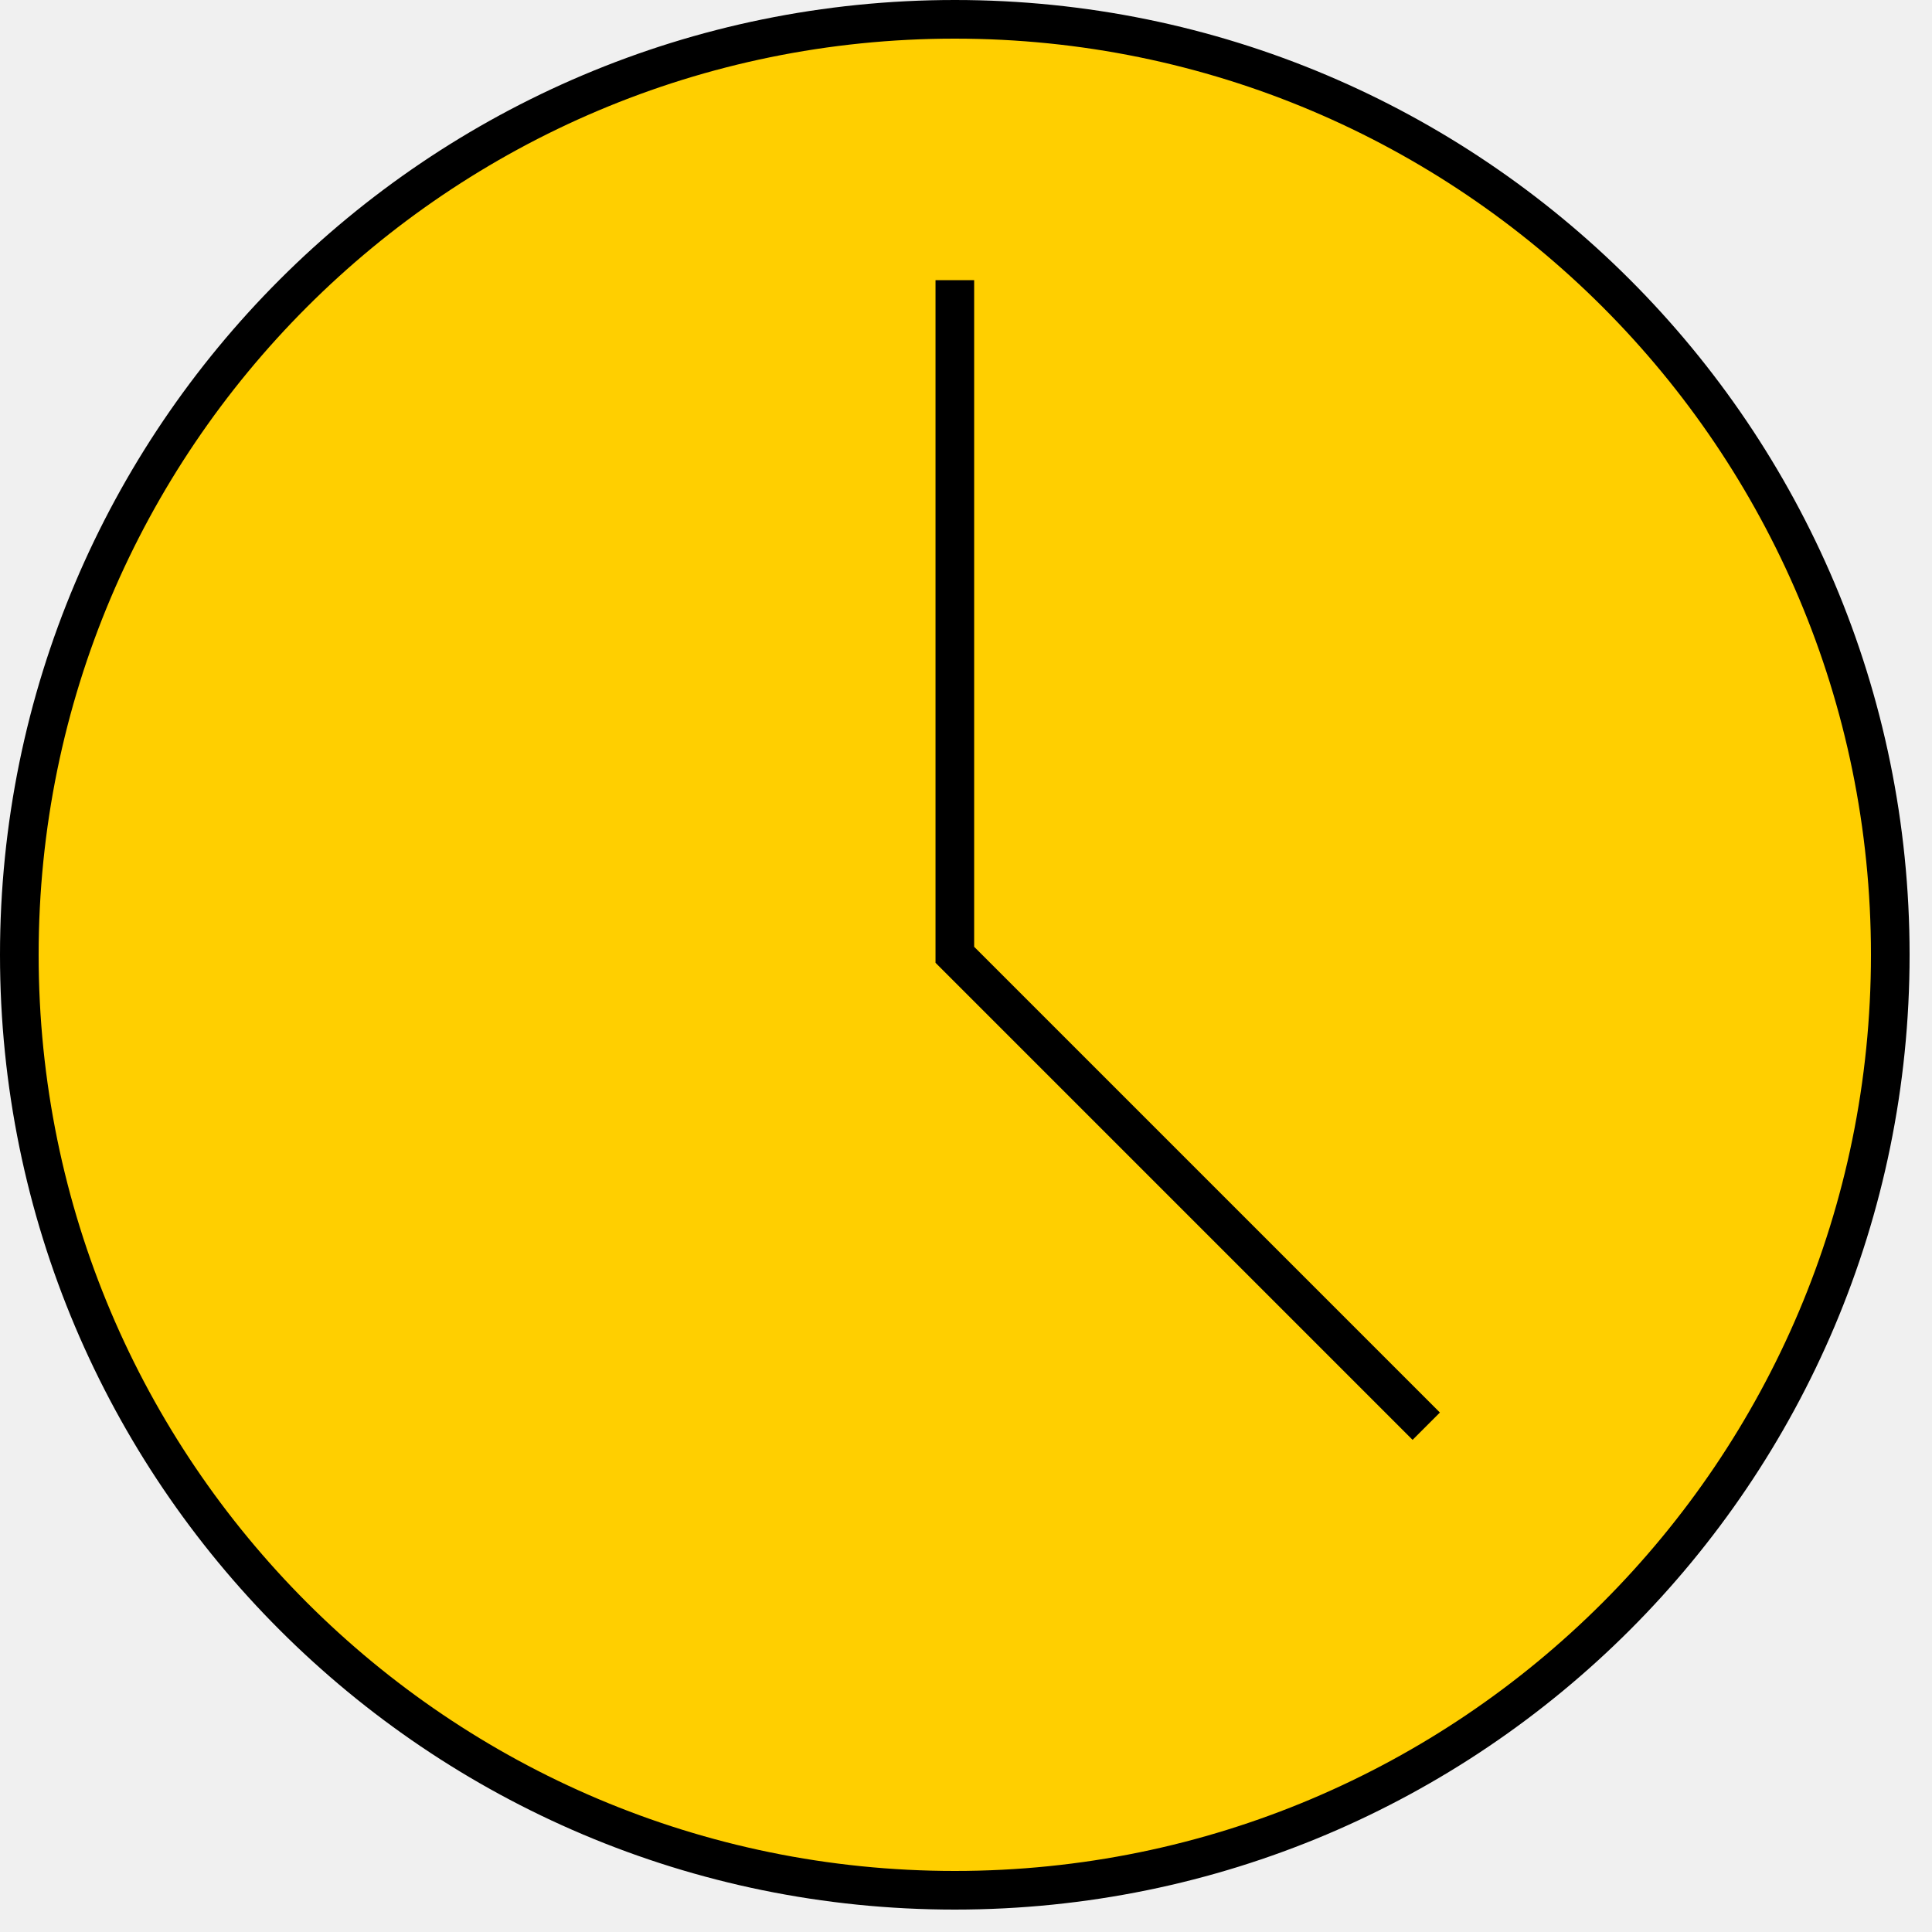
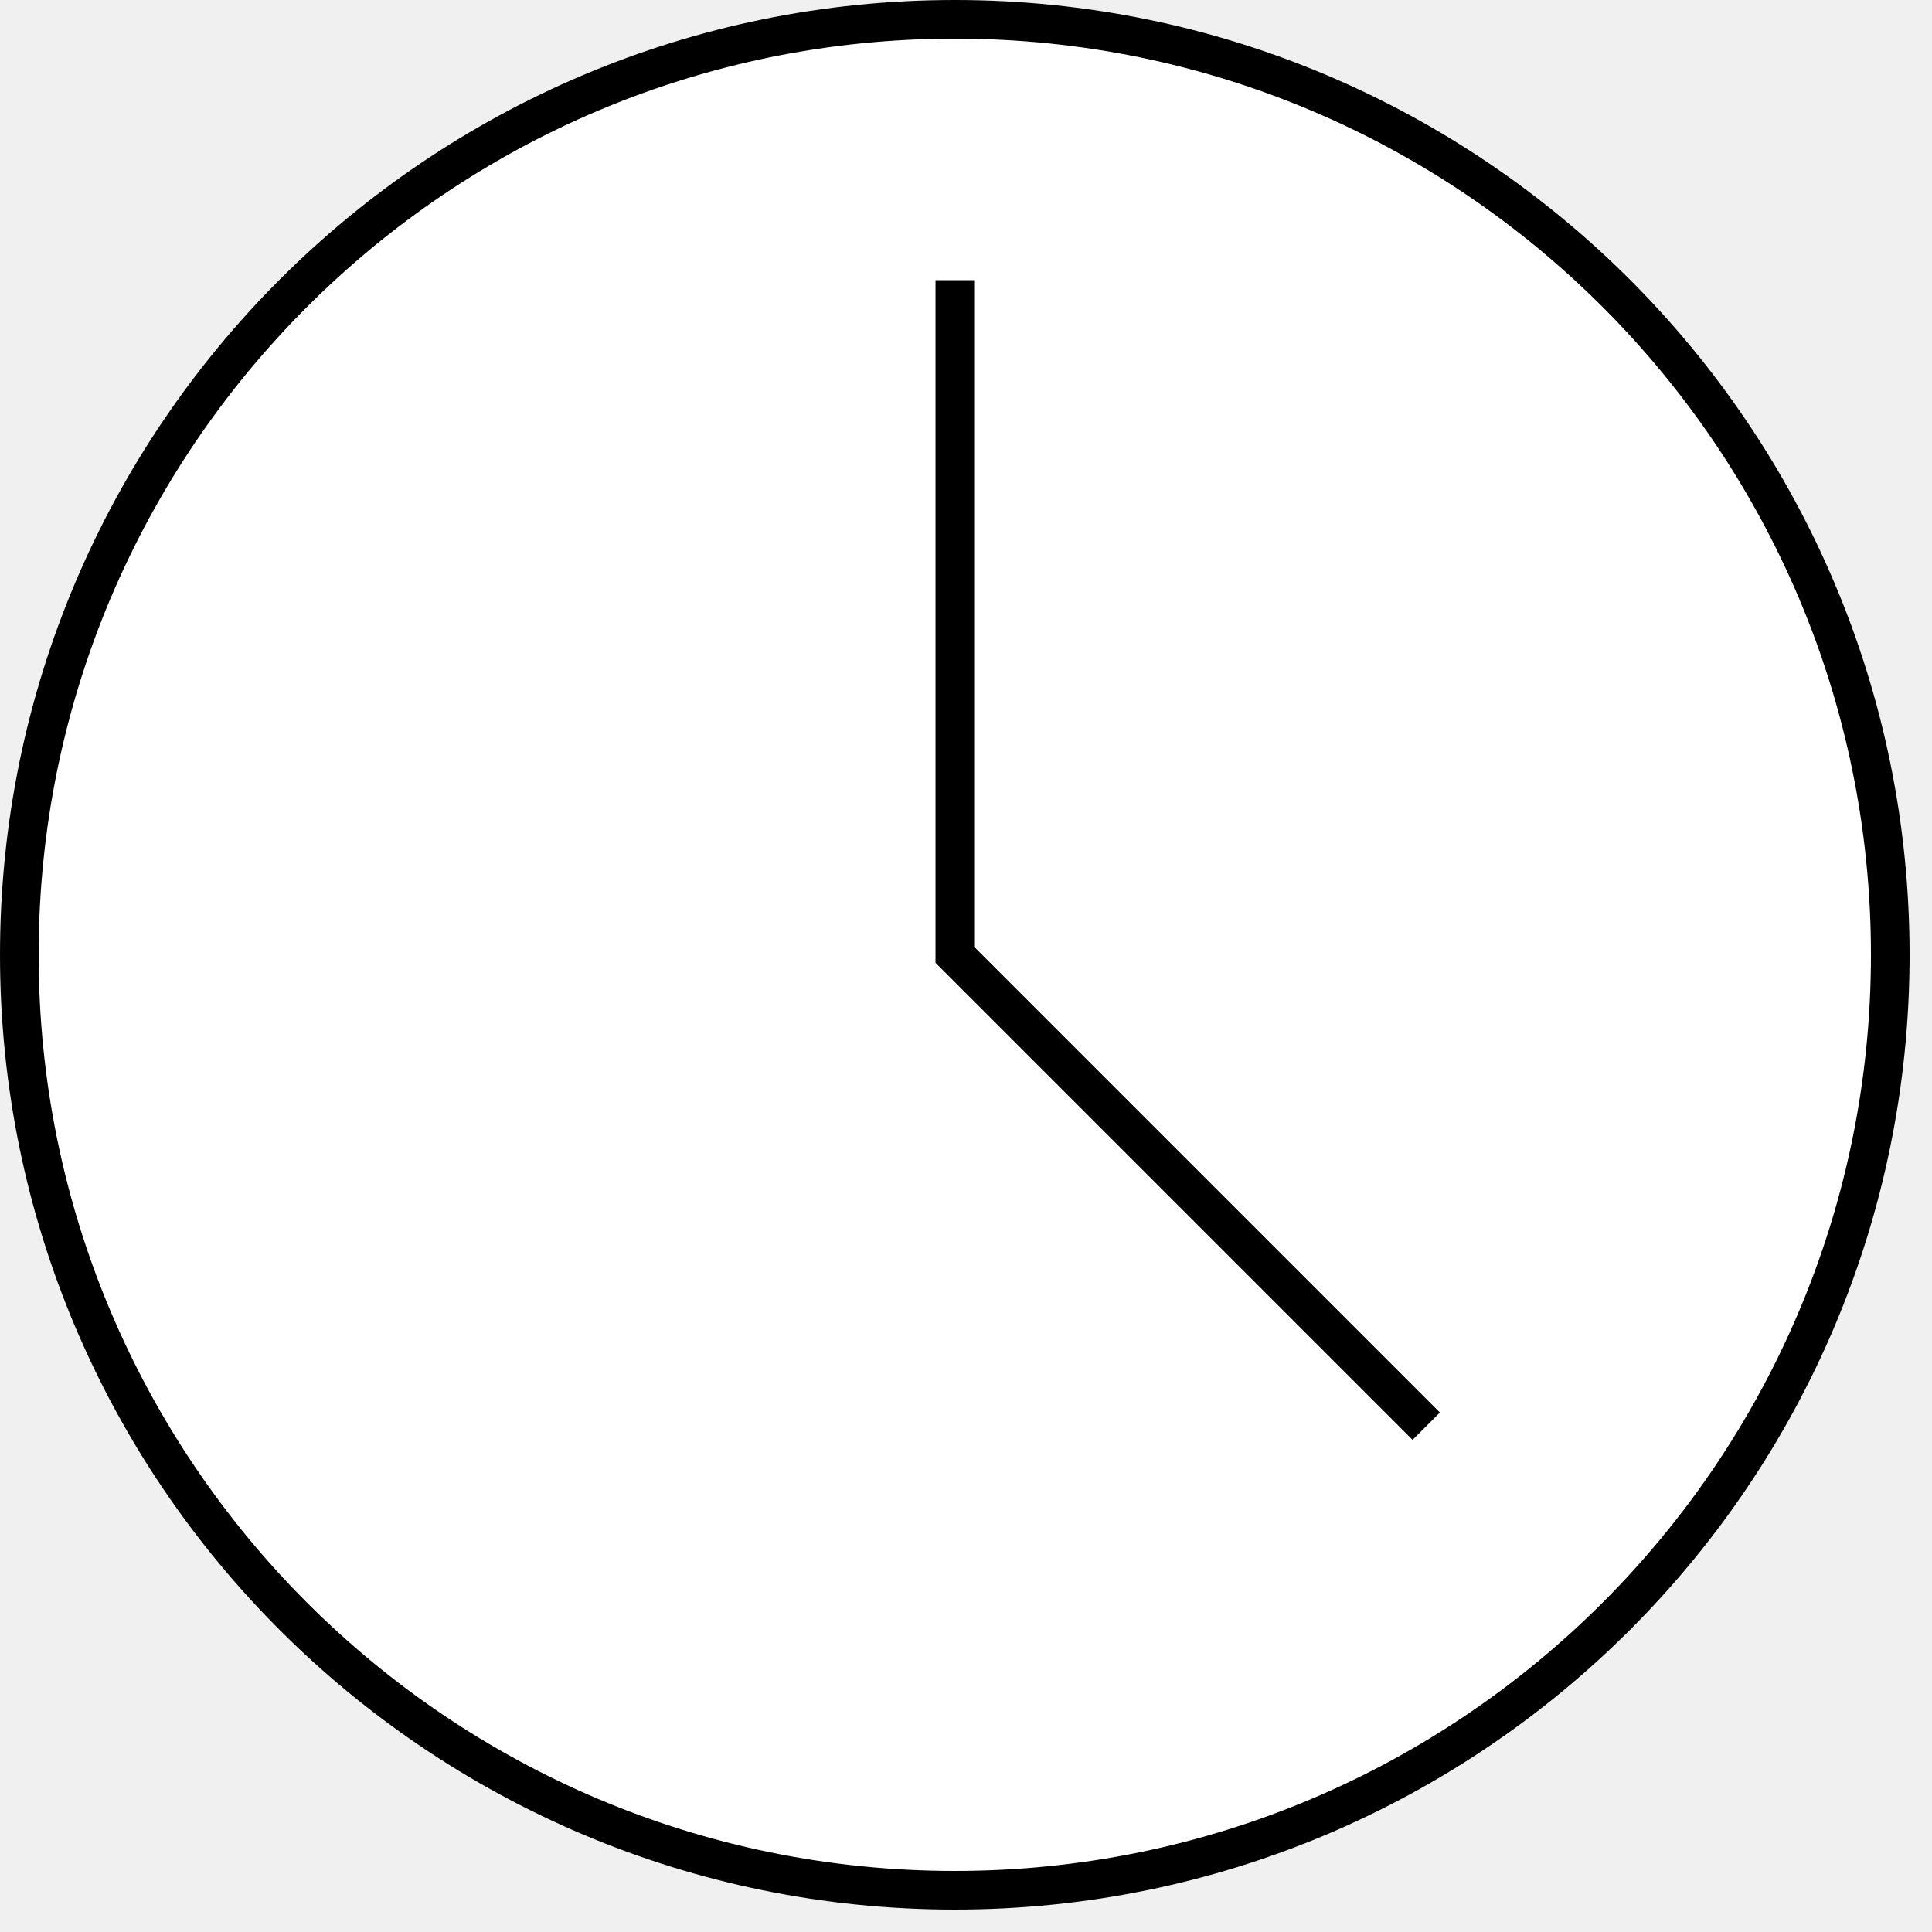
<svg xmlns="http://www.w3.org/2000/svg" width="50" height="50" viewBox="0 0 50 50" fill="none">
-   <path d="M24.71 48.92C38.081 48.92 48.92 38.081 48.92 24.71C48.92 11.339 38.081 0.5 24.71 0.5C11.339 0.5 0.5 11.339 0.5 24.71C0.5 38.081 11.339 48.92 24.71 48.92Z" fill="#ffcf00" stroke="black" stroke-miterlimit="10" />
-   <path d="M24.711 7.25V24.71L36.911 36.91" fill="#ffcf00" />
+   <path d="M24.71 48.92C38.081 48.92 48.92 38.081 48.92 24.71C48.92 11.339 38.081 0.5 24.71 0.5C11.339 0.5 0.5 11.339 0.5 24.71C0.5 38.081 11.339 48.92 24.71 48.92Z" fill="#fff" stroke="black" stroke-miterlimit="10" />
+   <path d="M24.711 7.25V24.71L36.911 36.91" fill="#fff" />
  <path d="M24.711 7.25V24.71L36.911 36.91" stroke="black" stroke-miterlimit="10" />
</svg>
